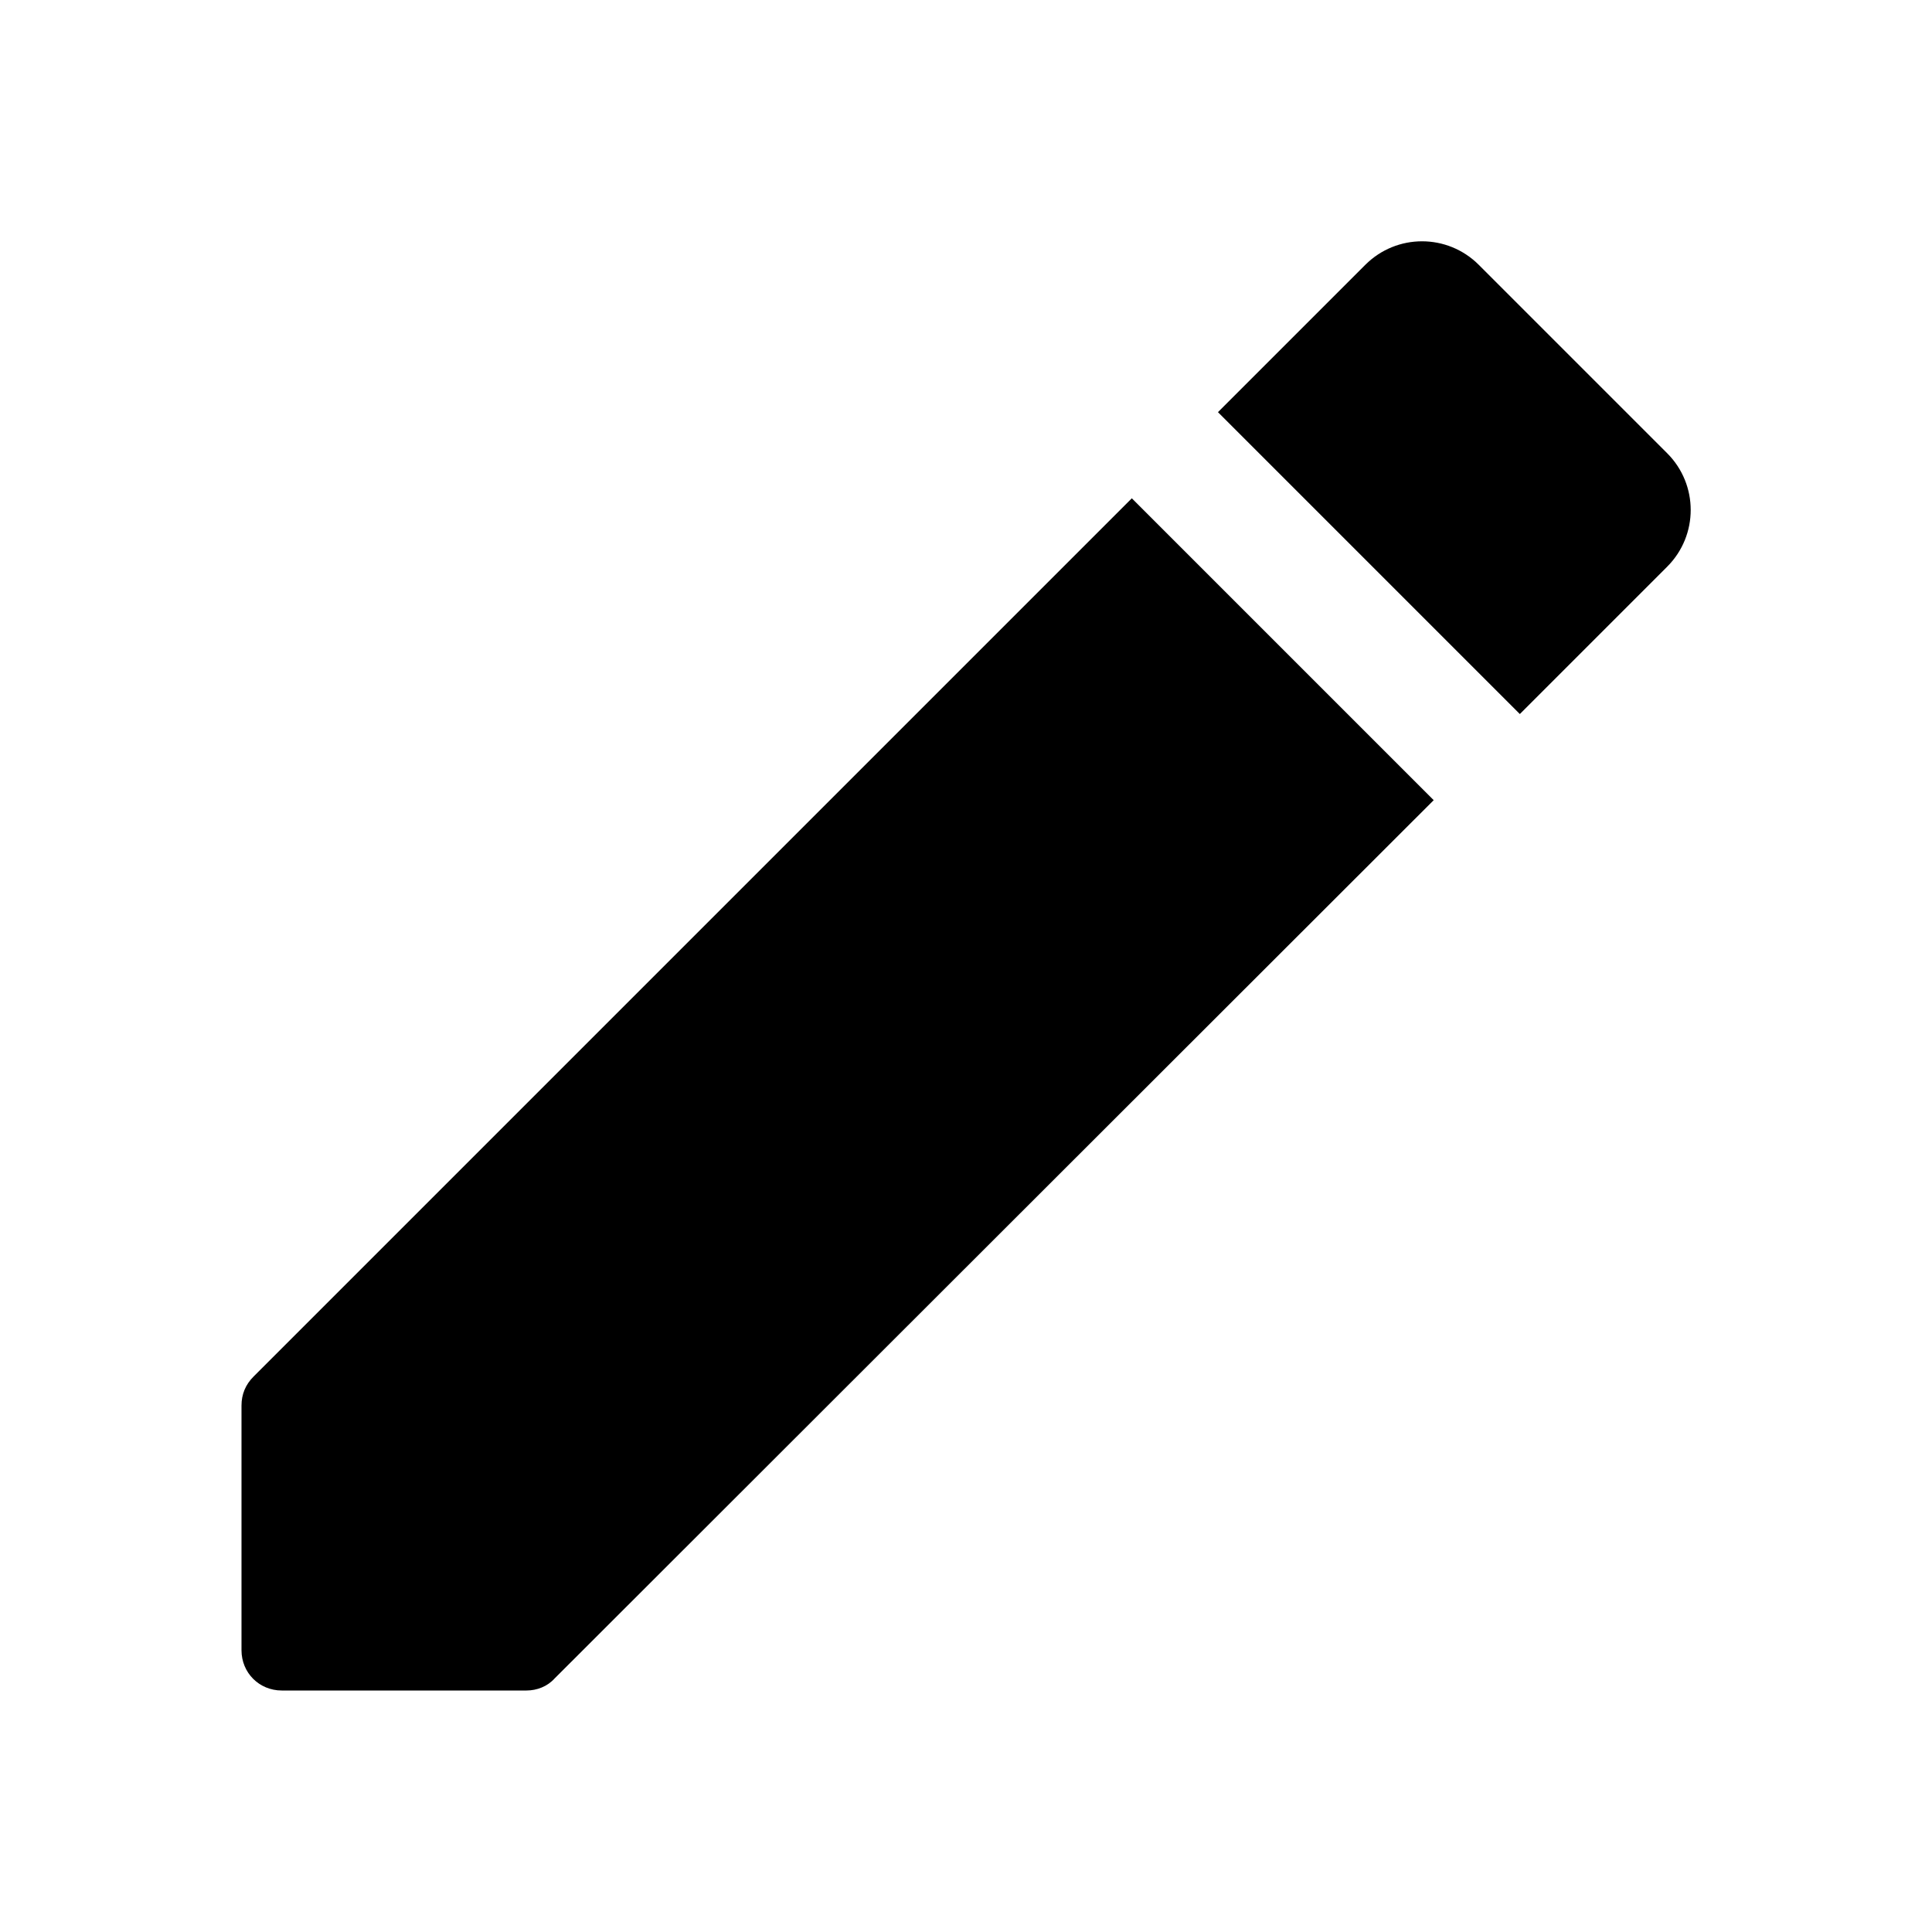
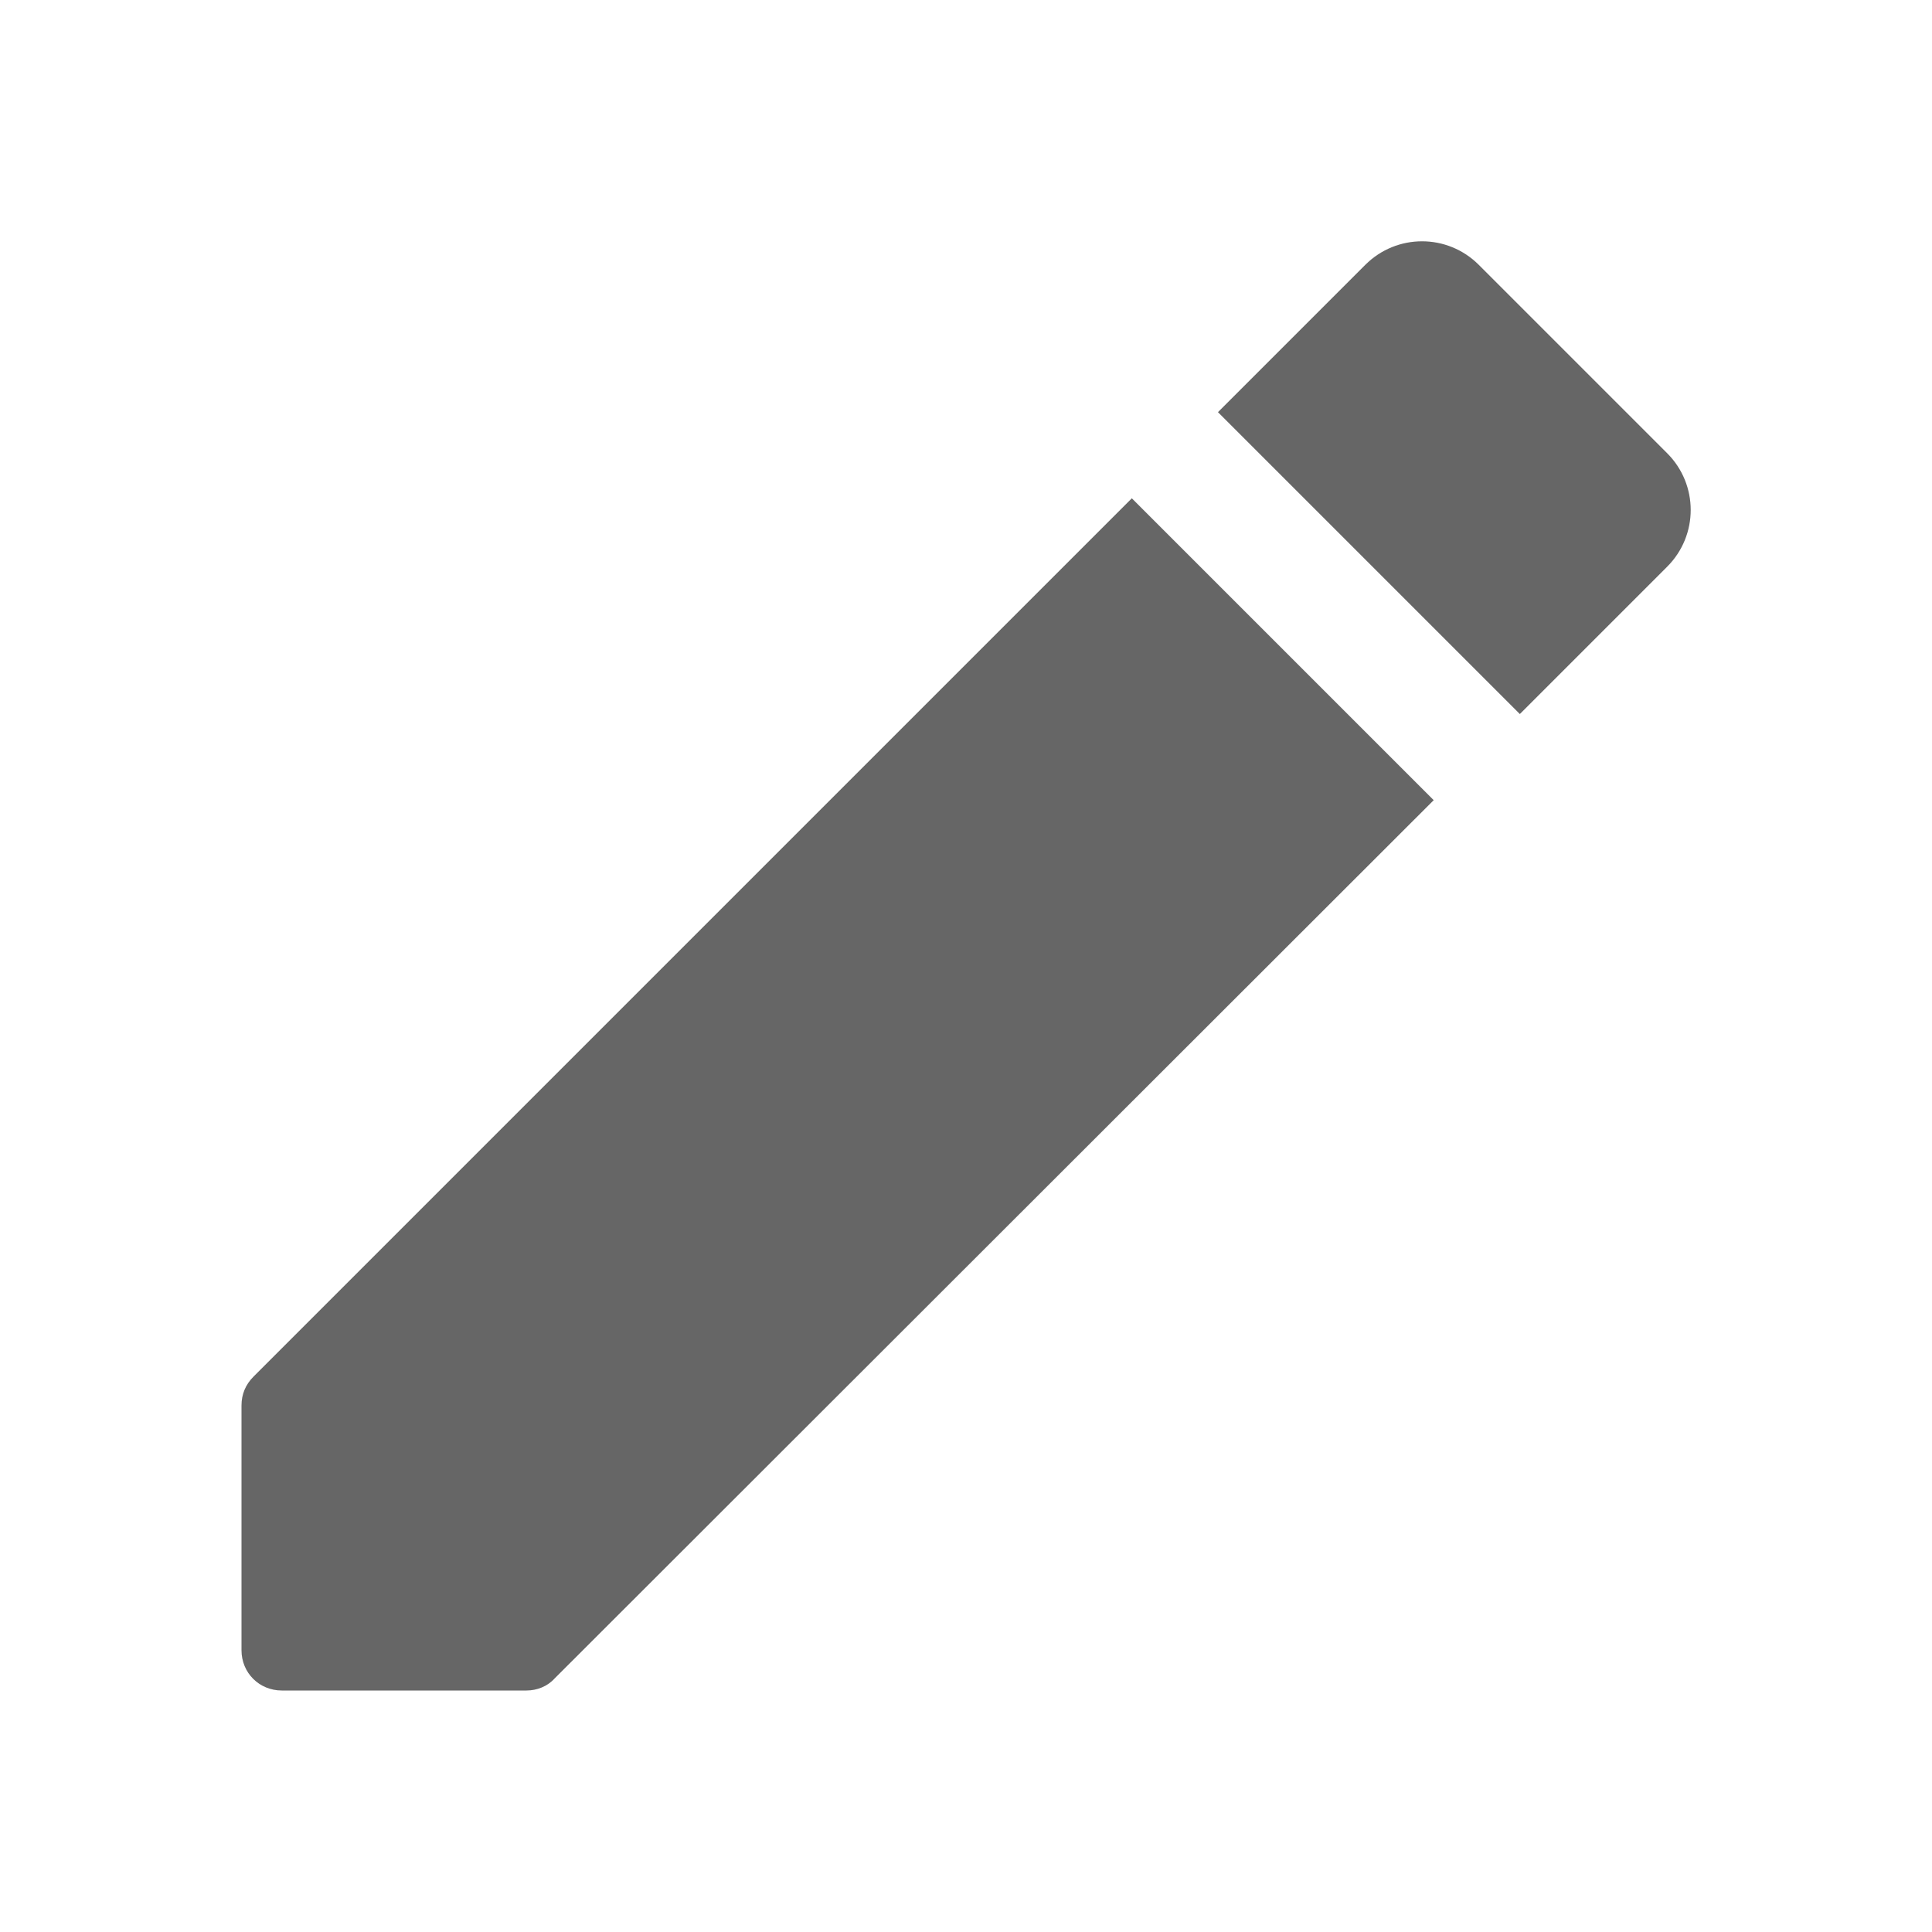
<svg xmlns="http://www.w3.org/2000/svg" width="24" height="24" viewBox="0 0 24 24">
  <path fill="none" d="M0 0h24v24H0V0z" />
-   <path d="M3 17.46v3.04c0 .28.22.5.5.5h3.04c.13 0 .26-.05.35-.15L17.81 9.94l-3.75-3.75L3.15 17.1c-.1.1-.15.22-.15.36zM20.71 7.04c.39-.39.39-1.02 0-1.41l-2.34-2.34c-.39-.39-1.02-.39-1.41 0l-1.83 1.83 3.75 3.75 1.83-1.83z" />
+   <path fill="#666" d="M3 17.46v3.04c0 .28.22.5.5.5h3.04c.13 0 .26-.05.35-.15L17.81 9.94l-3.75-3.75L3.15 17.1c-.1.1-.15.22-.15.36zM20.71 7.04c.39-.39.39-1.02 0-1.41l-2.34-2.34c-.39-.39-1.02-.39-1.41 0l-1.83 1.83 3.75 3.75 1.83-1.83z" />
</svg>
